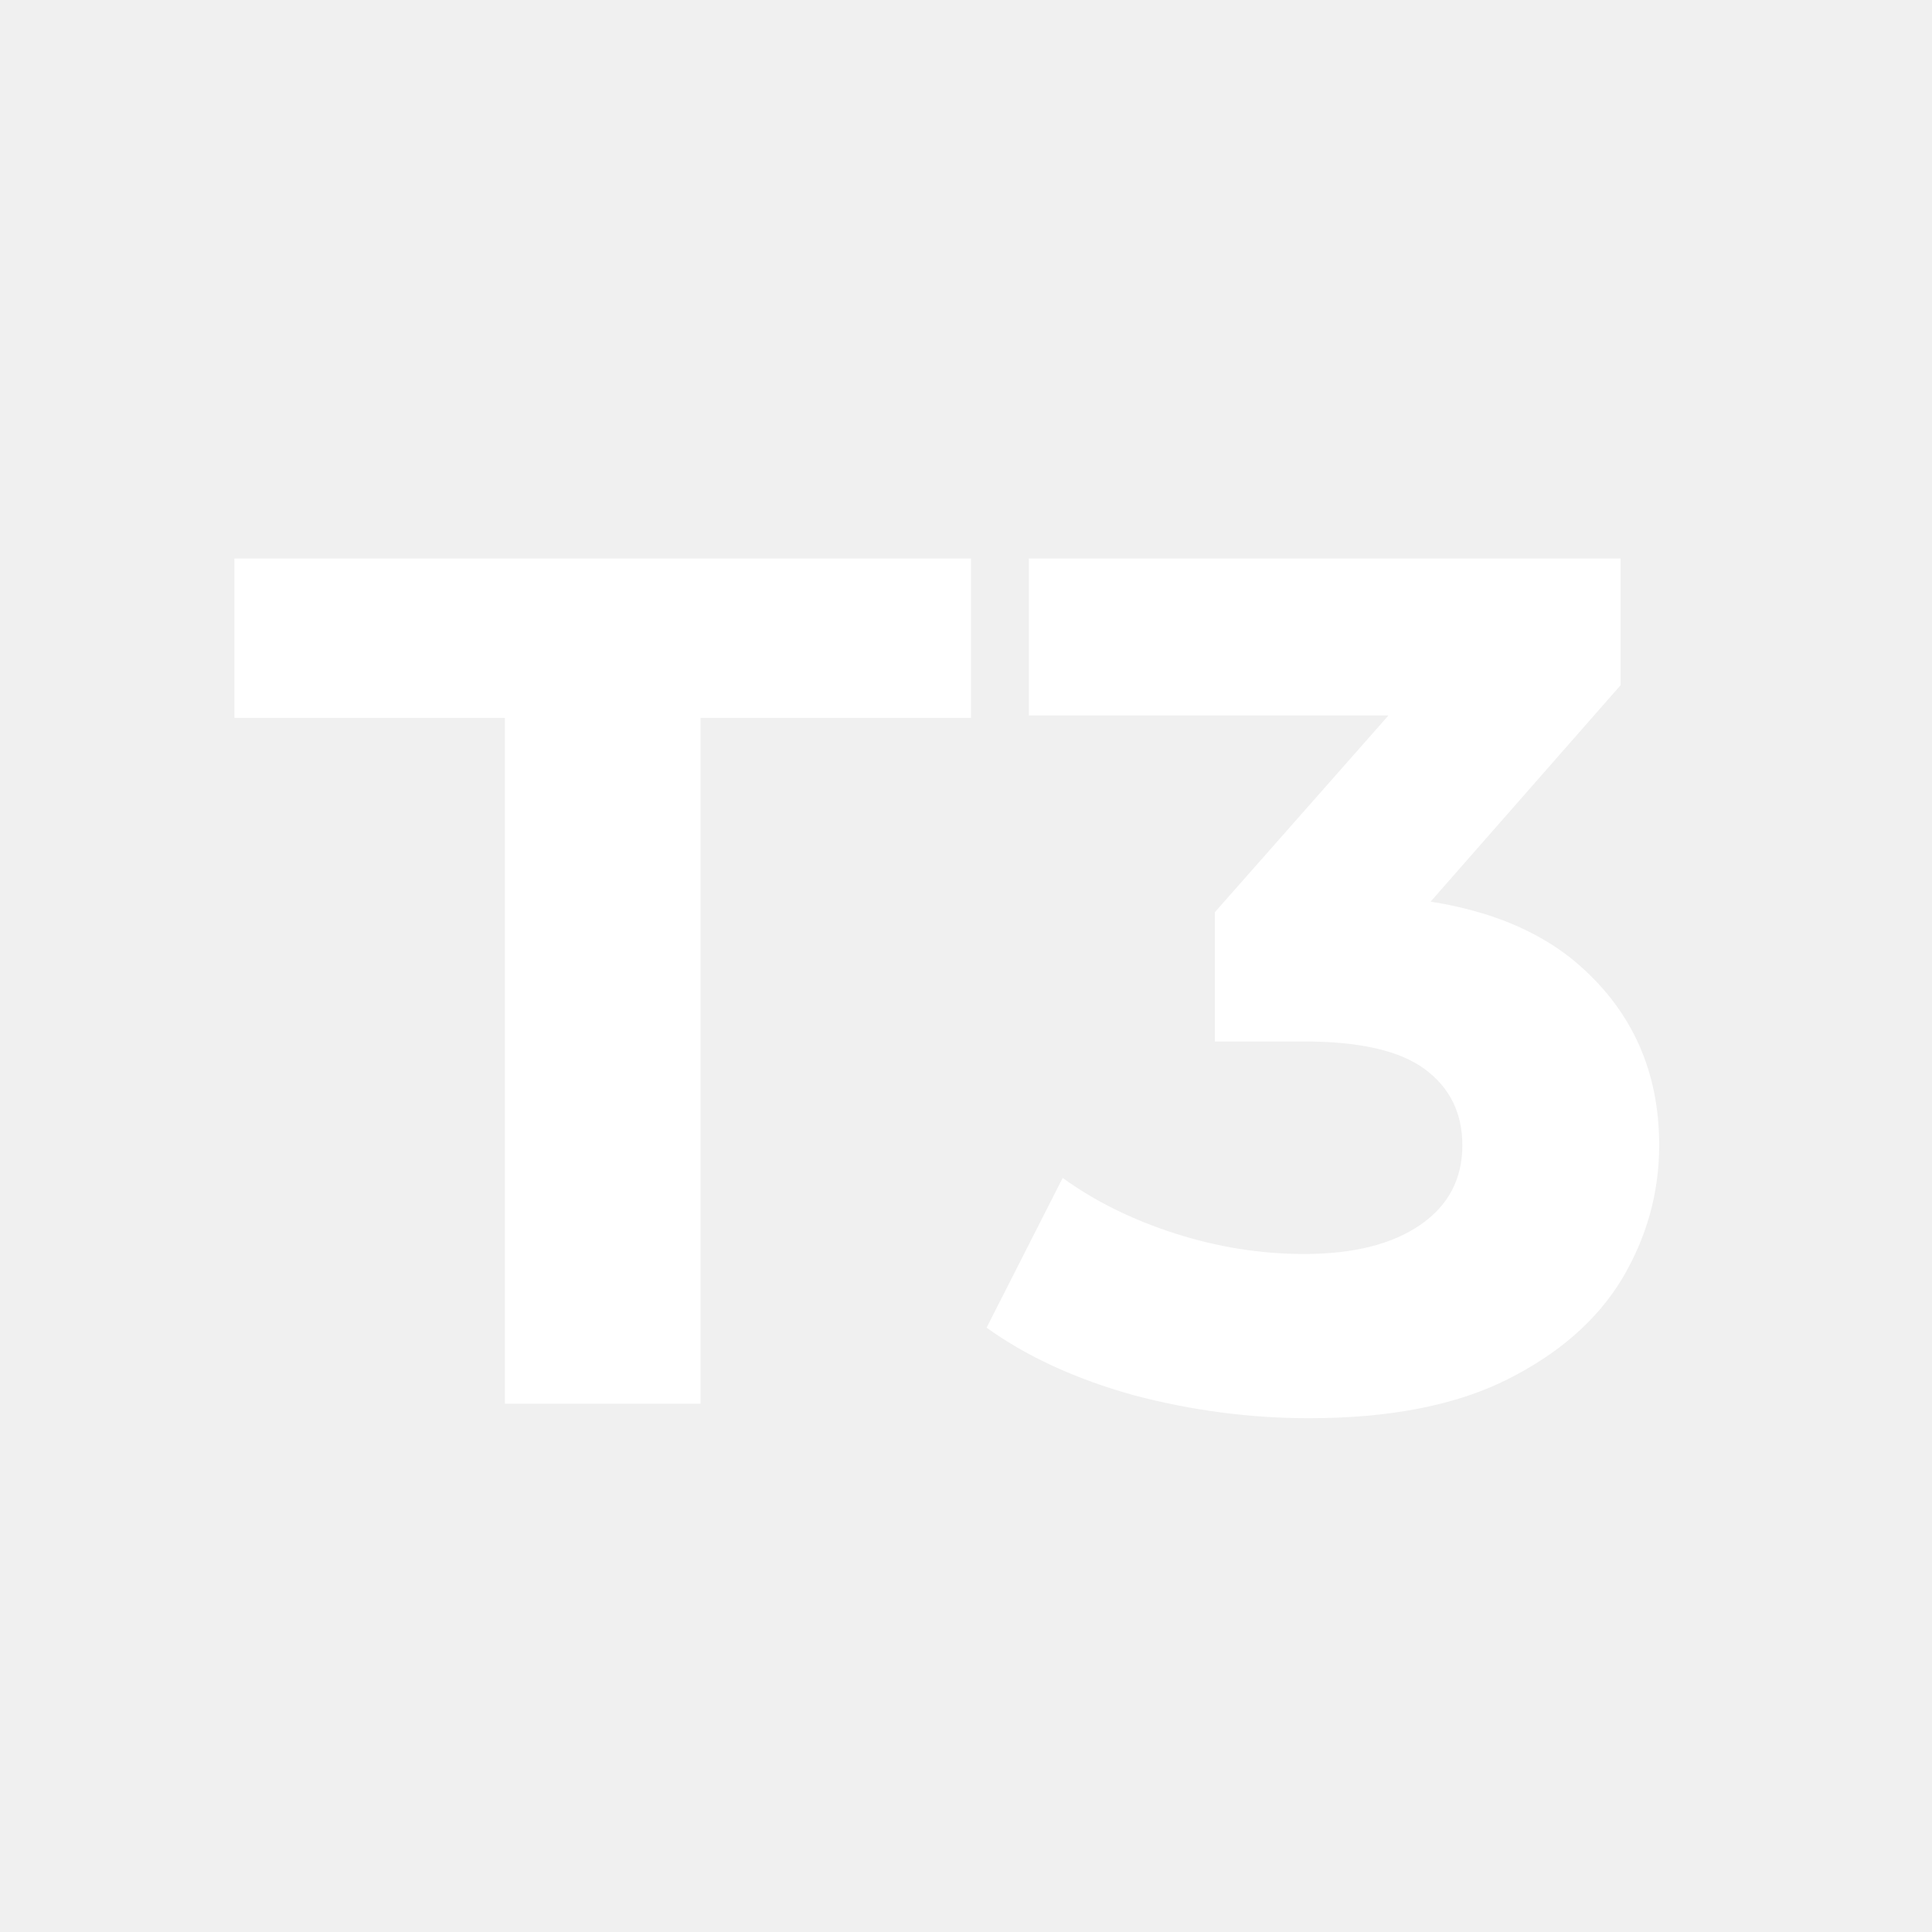
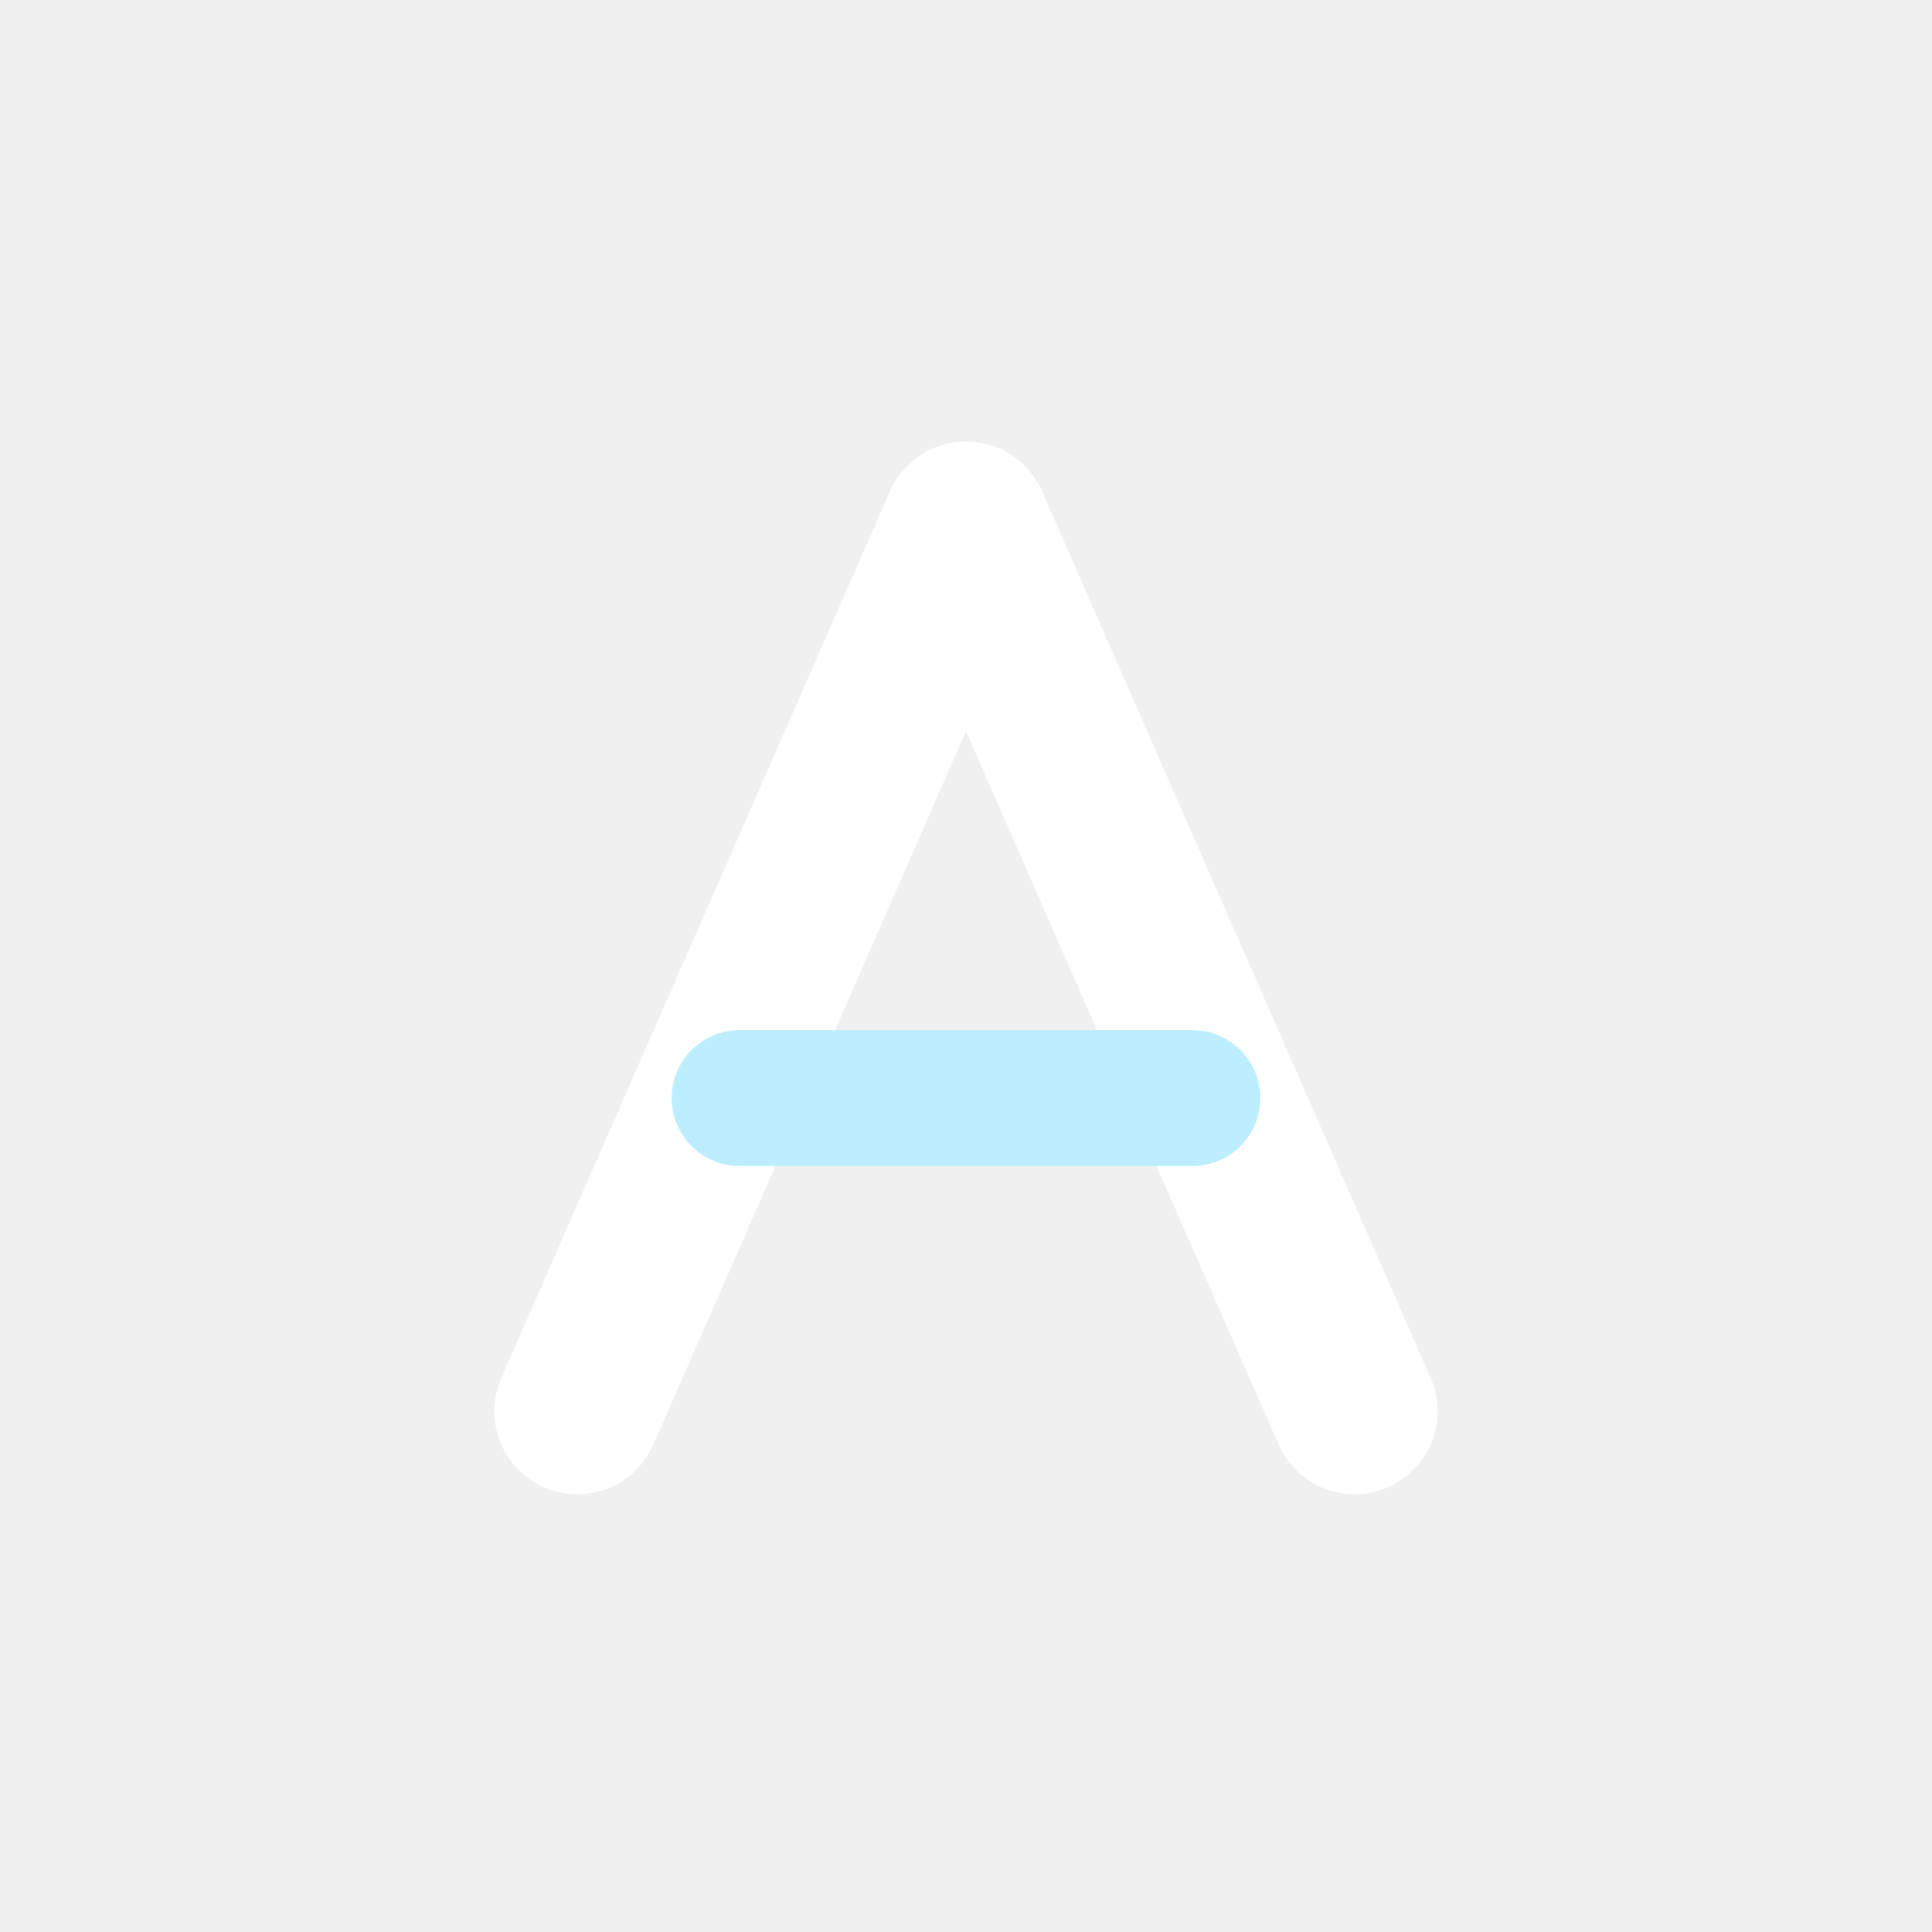
<svg xmlns="http://www.w3.org/2000/svg" width="128" height="128" viewBox="0 0 128 128" fill="none">
-   <path d="M33.451 93V47.56H15.531V37H64.331V47.56H46.411V93H33.451ZM86.725 93.96C82.832 93.96 78.965 93.453 75.125 92.44C71.285 91.373 68.032 89.88 65.365 87.96L70.405 78.04C72.539 79.587 75.019 80.813 77.845 81.72C80.672 82.627 83.525 83.08 86.405 83.08C89.659 83.08 92.219 82.44 94.085 81.16C95.952 79.88 96.885 78.12 96.885 75.88C96.885 73.747 96.059 72.067 94.405 70.84C92.752 69.613 90.085 69 86.405 69H80.485V60.44L96.085 42.76L97.525 47.4H68.165V37H107.365V45.4L91.845 63.08L85.285 59.32H89.045C95.925 59.32 101.125 60.867 104.645 63.96C108.165 67.053 109.925 71.027 109.925 75.88C109.925 79.027 109.099 81.987 107.445 84.76C105.792 87.48 103.259 89.693 99.845 91.4C96.432 93.107 92.059 93.96 86.725 93.96Z" fill="white" />
+   <path d="M38.25 93.5L64 34.75L89.75 93.5" stroke="white" stroke-width="11" stroke-linecap="round" stroke-linejoin="round" />
+   <path d="M49 72.75H79" stroke="#BDEEFF" stroke-width="9" stroke-linecap="round" />
</svg>
